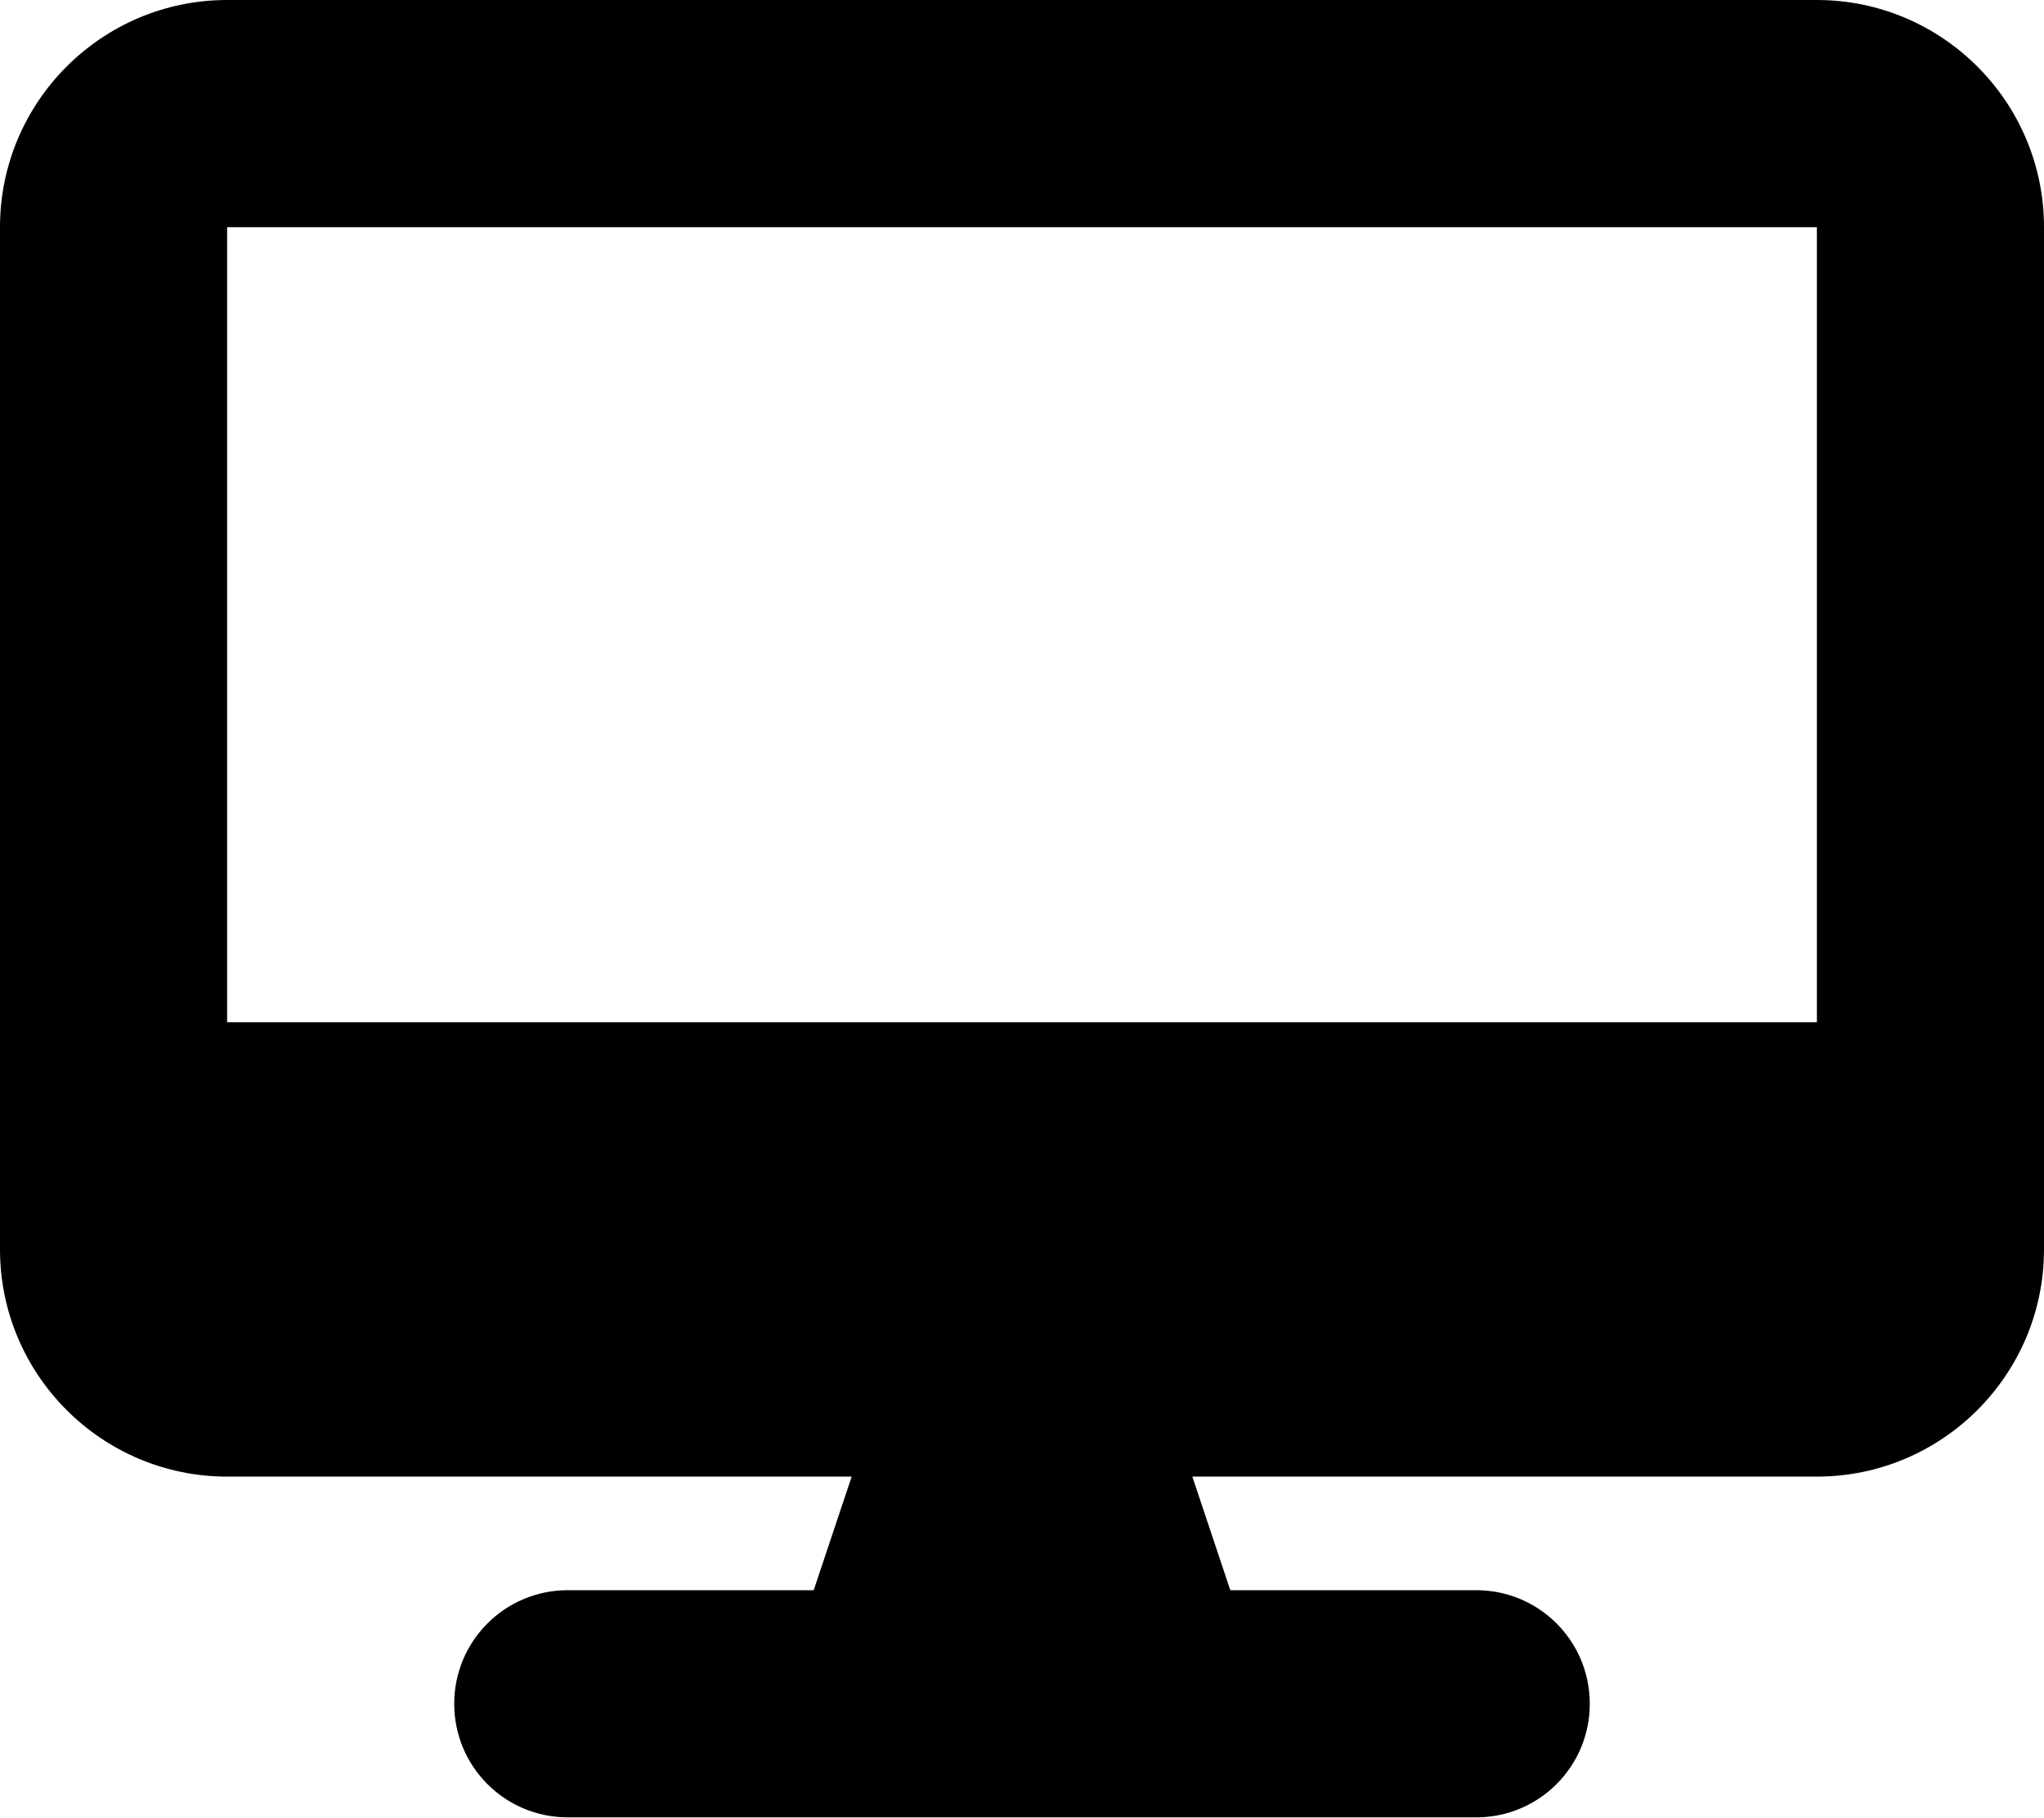
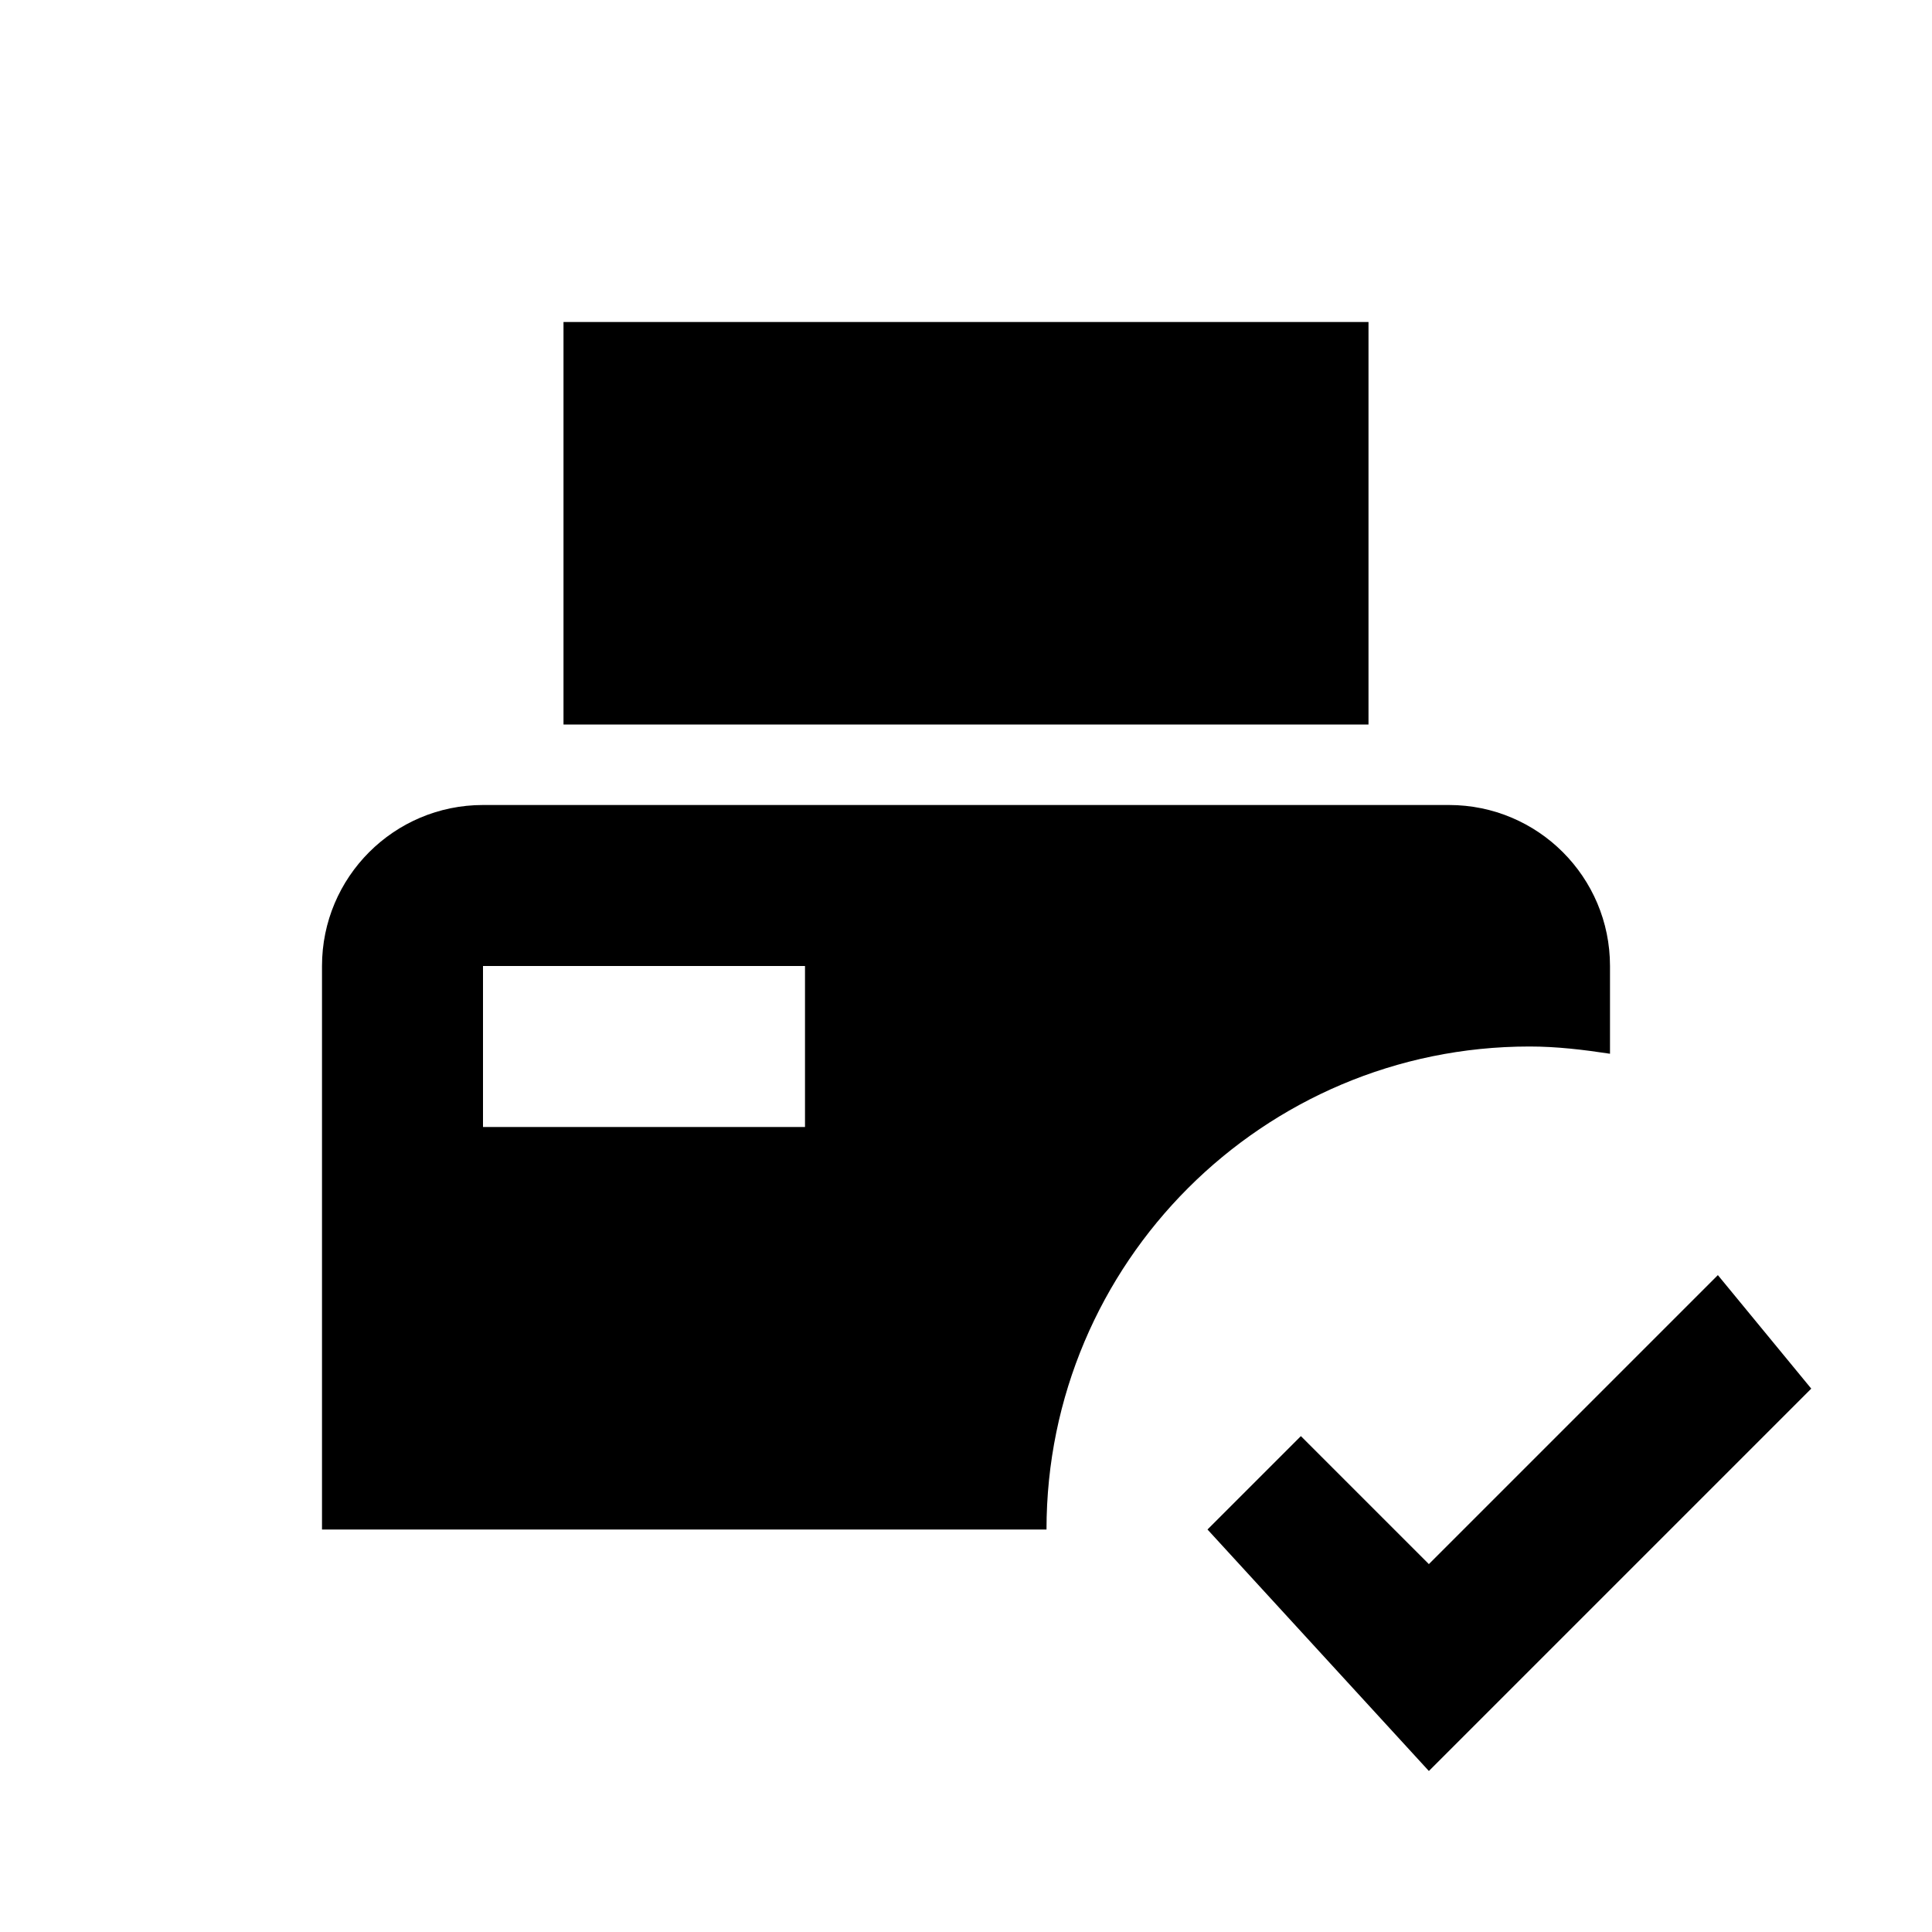
- <svg xmlns="http://www.w3.org/2000/svg" viewBox="0 0 576 512">
-   <path fill="#000000" d="M64 0C28.7 0 0 28.7 0 64V352c0 35.3 28.7 64 64 64H240l-10.7 32H160c-17.7 0-32 14.3-32 32s14.3 32 32 32H416c17.7 0 32-14.3 32-32s-14.3-32-32-32H346.7L336 416H512c35.3 0 64-28.7 64-64V64c0-35.3-28.7-64-64-64H64zM512 64V288H64V64H512z" />
+ <svg xmlns="http://www.w3.org/2000/svg" width="1em" height="1em" viewBox="0 0 24 24">
+   <path fill="currentColor" d="M17 9H7V4h10zm2 4c-3.31 0-6 2.69-6 6H4v-7a2 2 0 0 1 2-2h12a2 2 0 0 1 2 2v1.09c-.33-.05-.66-.09-1-.09m-9-1H6v2h4zm11.34 3.84l-3.59 3.59l-1.59-1.59L15 19l2.75 3l4.75-4.75z" />
</svg>
